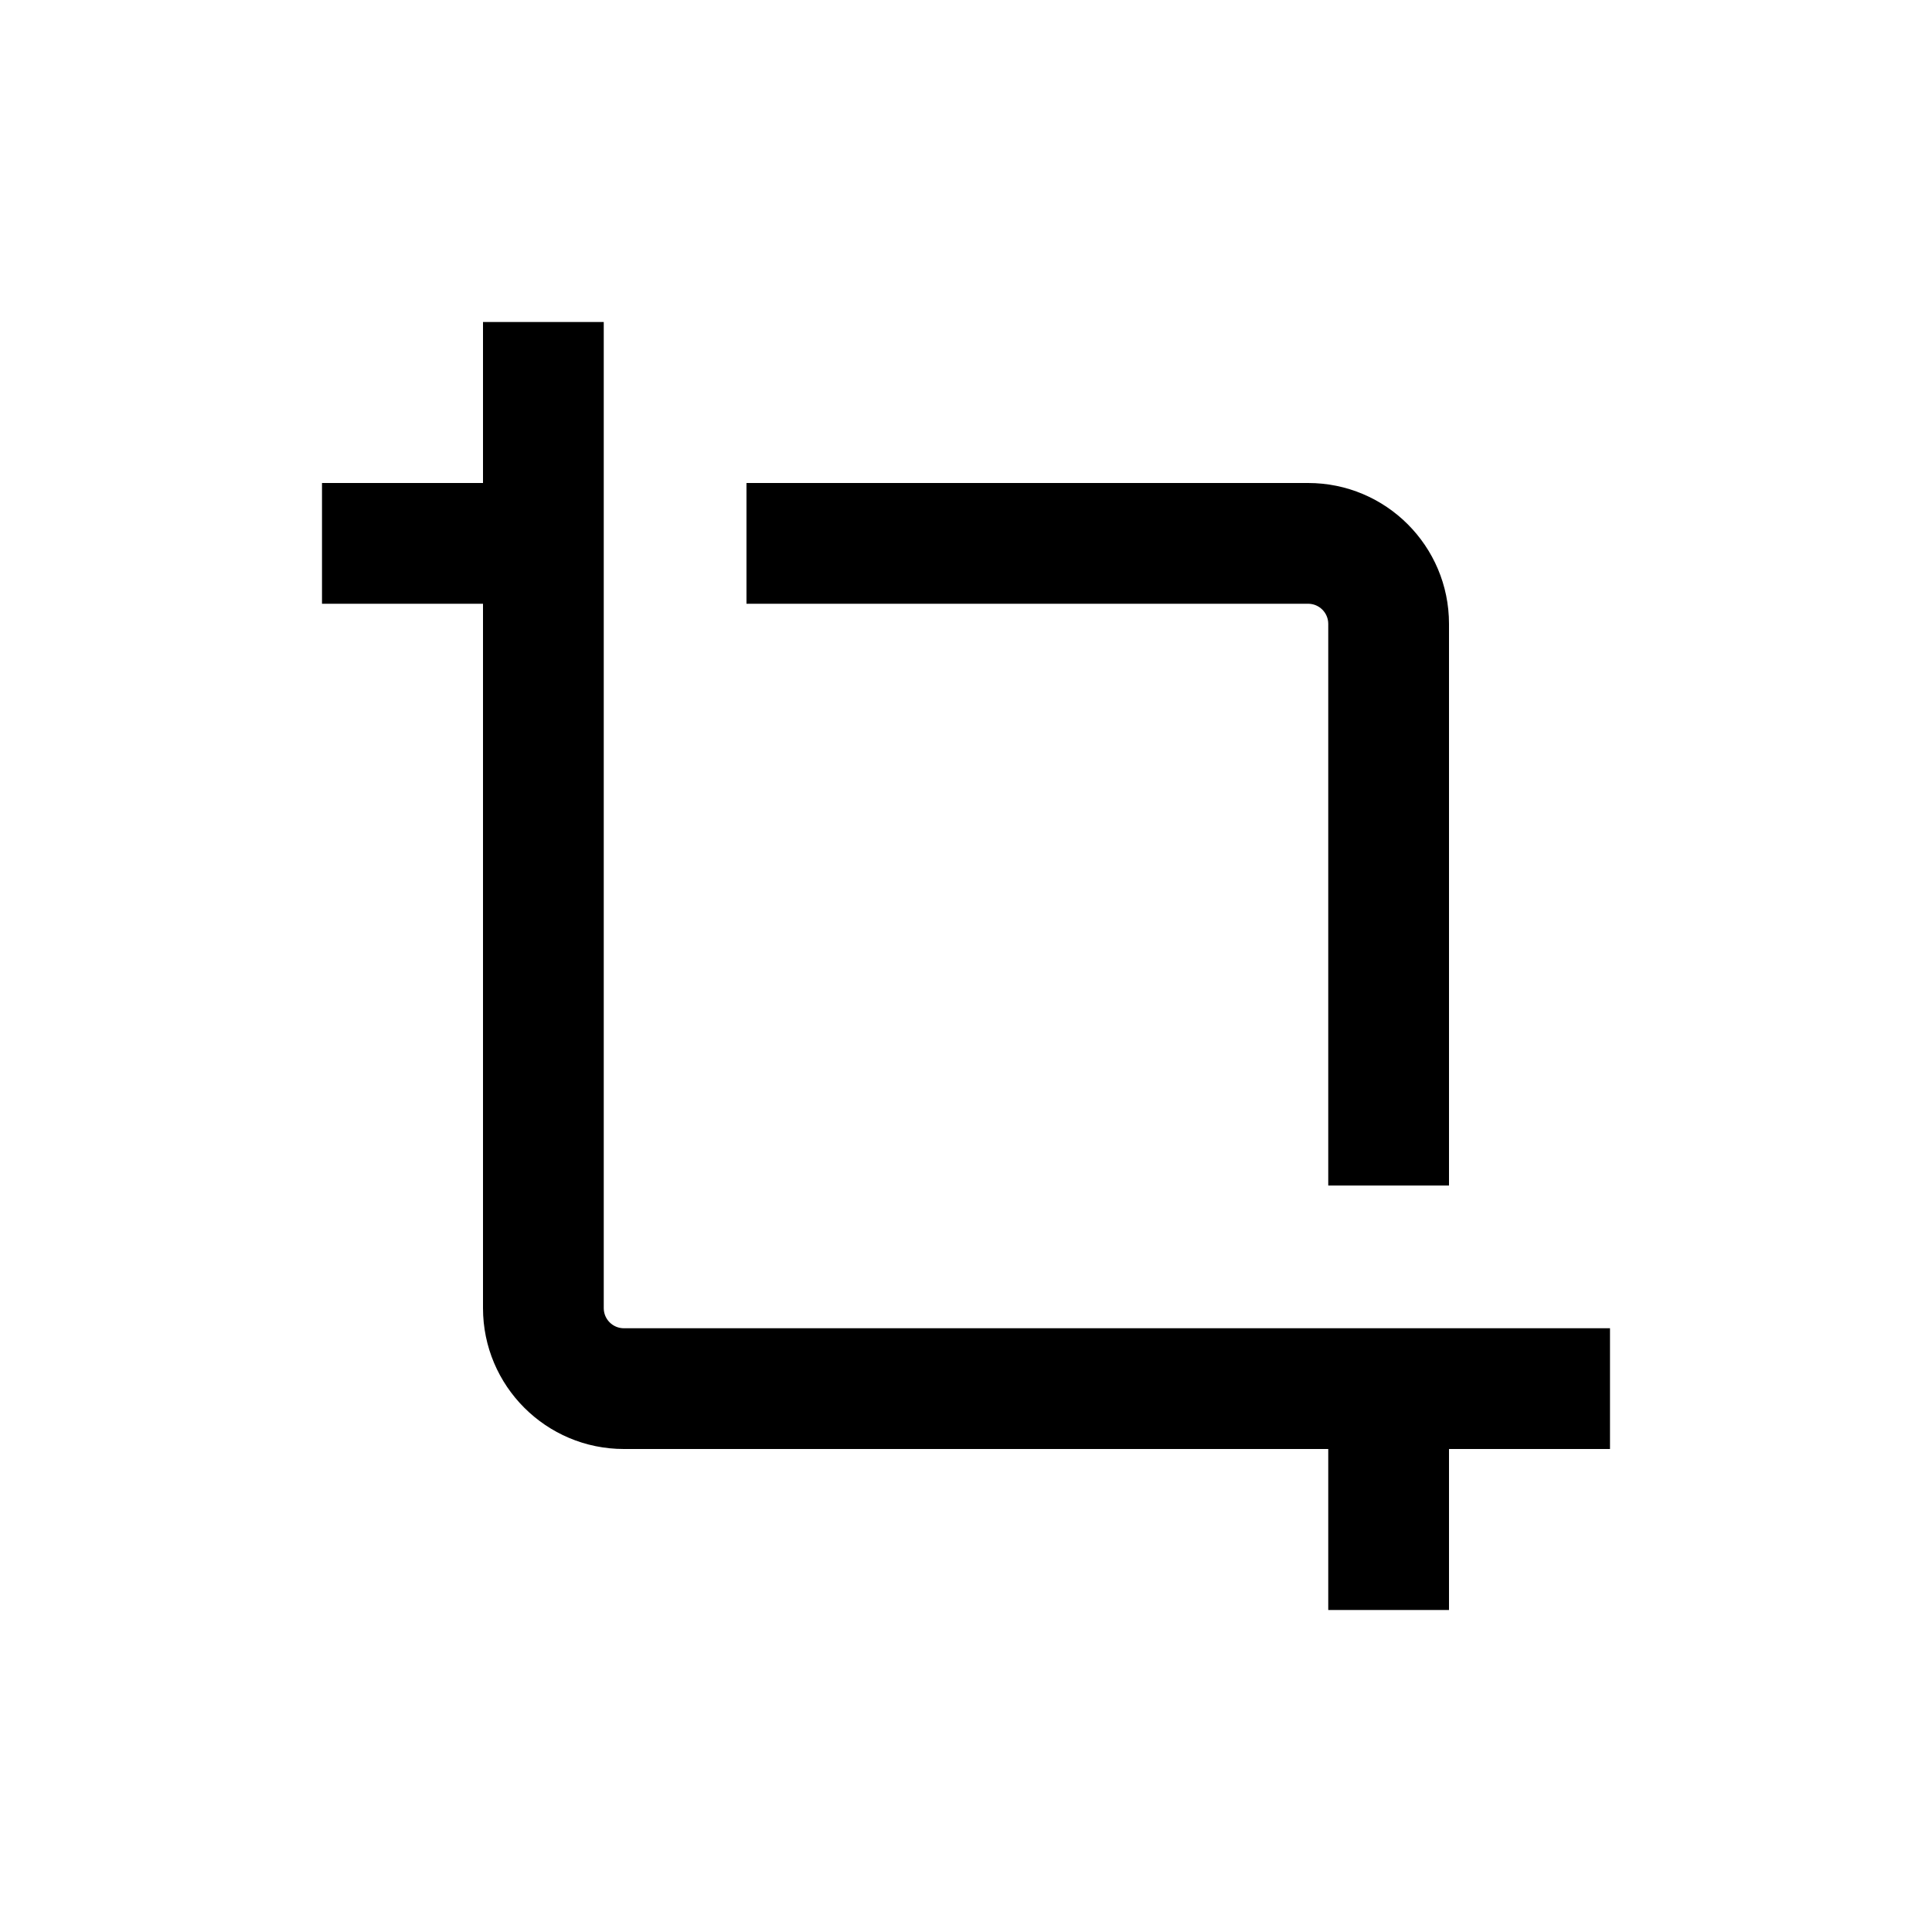
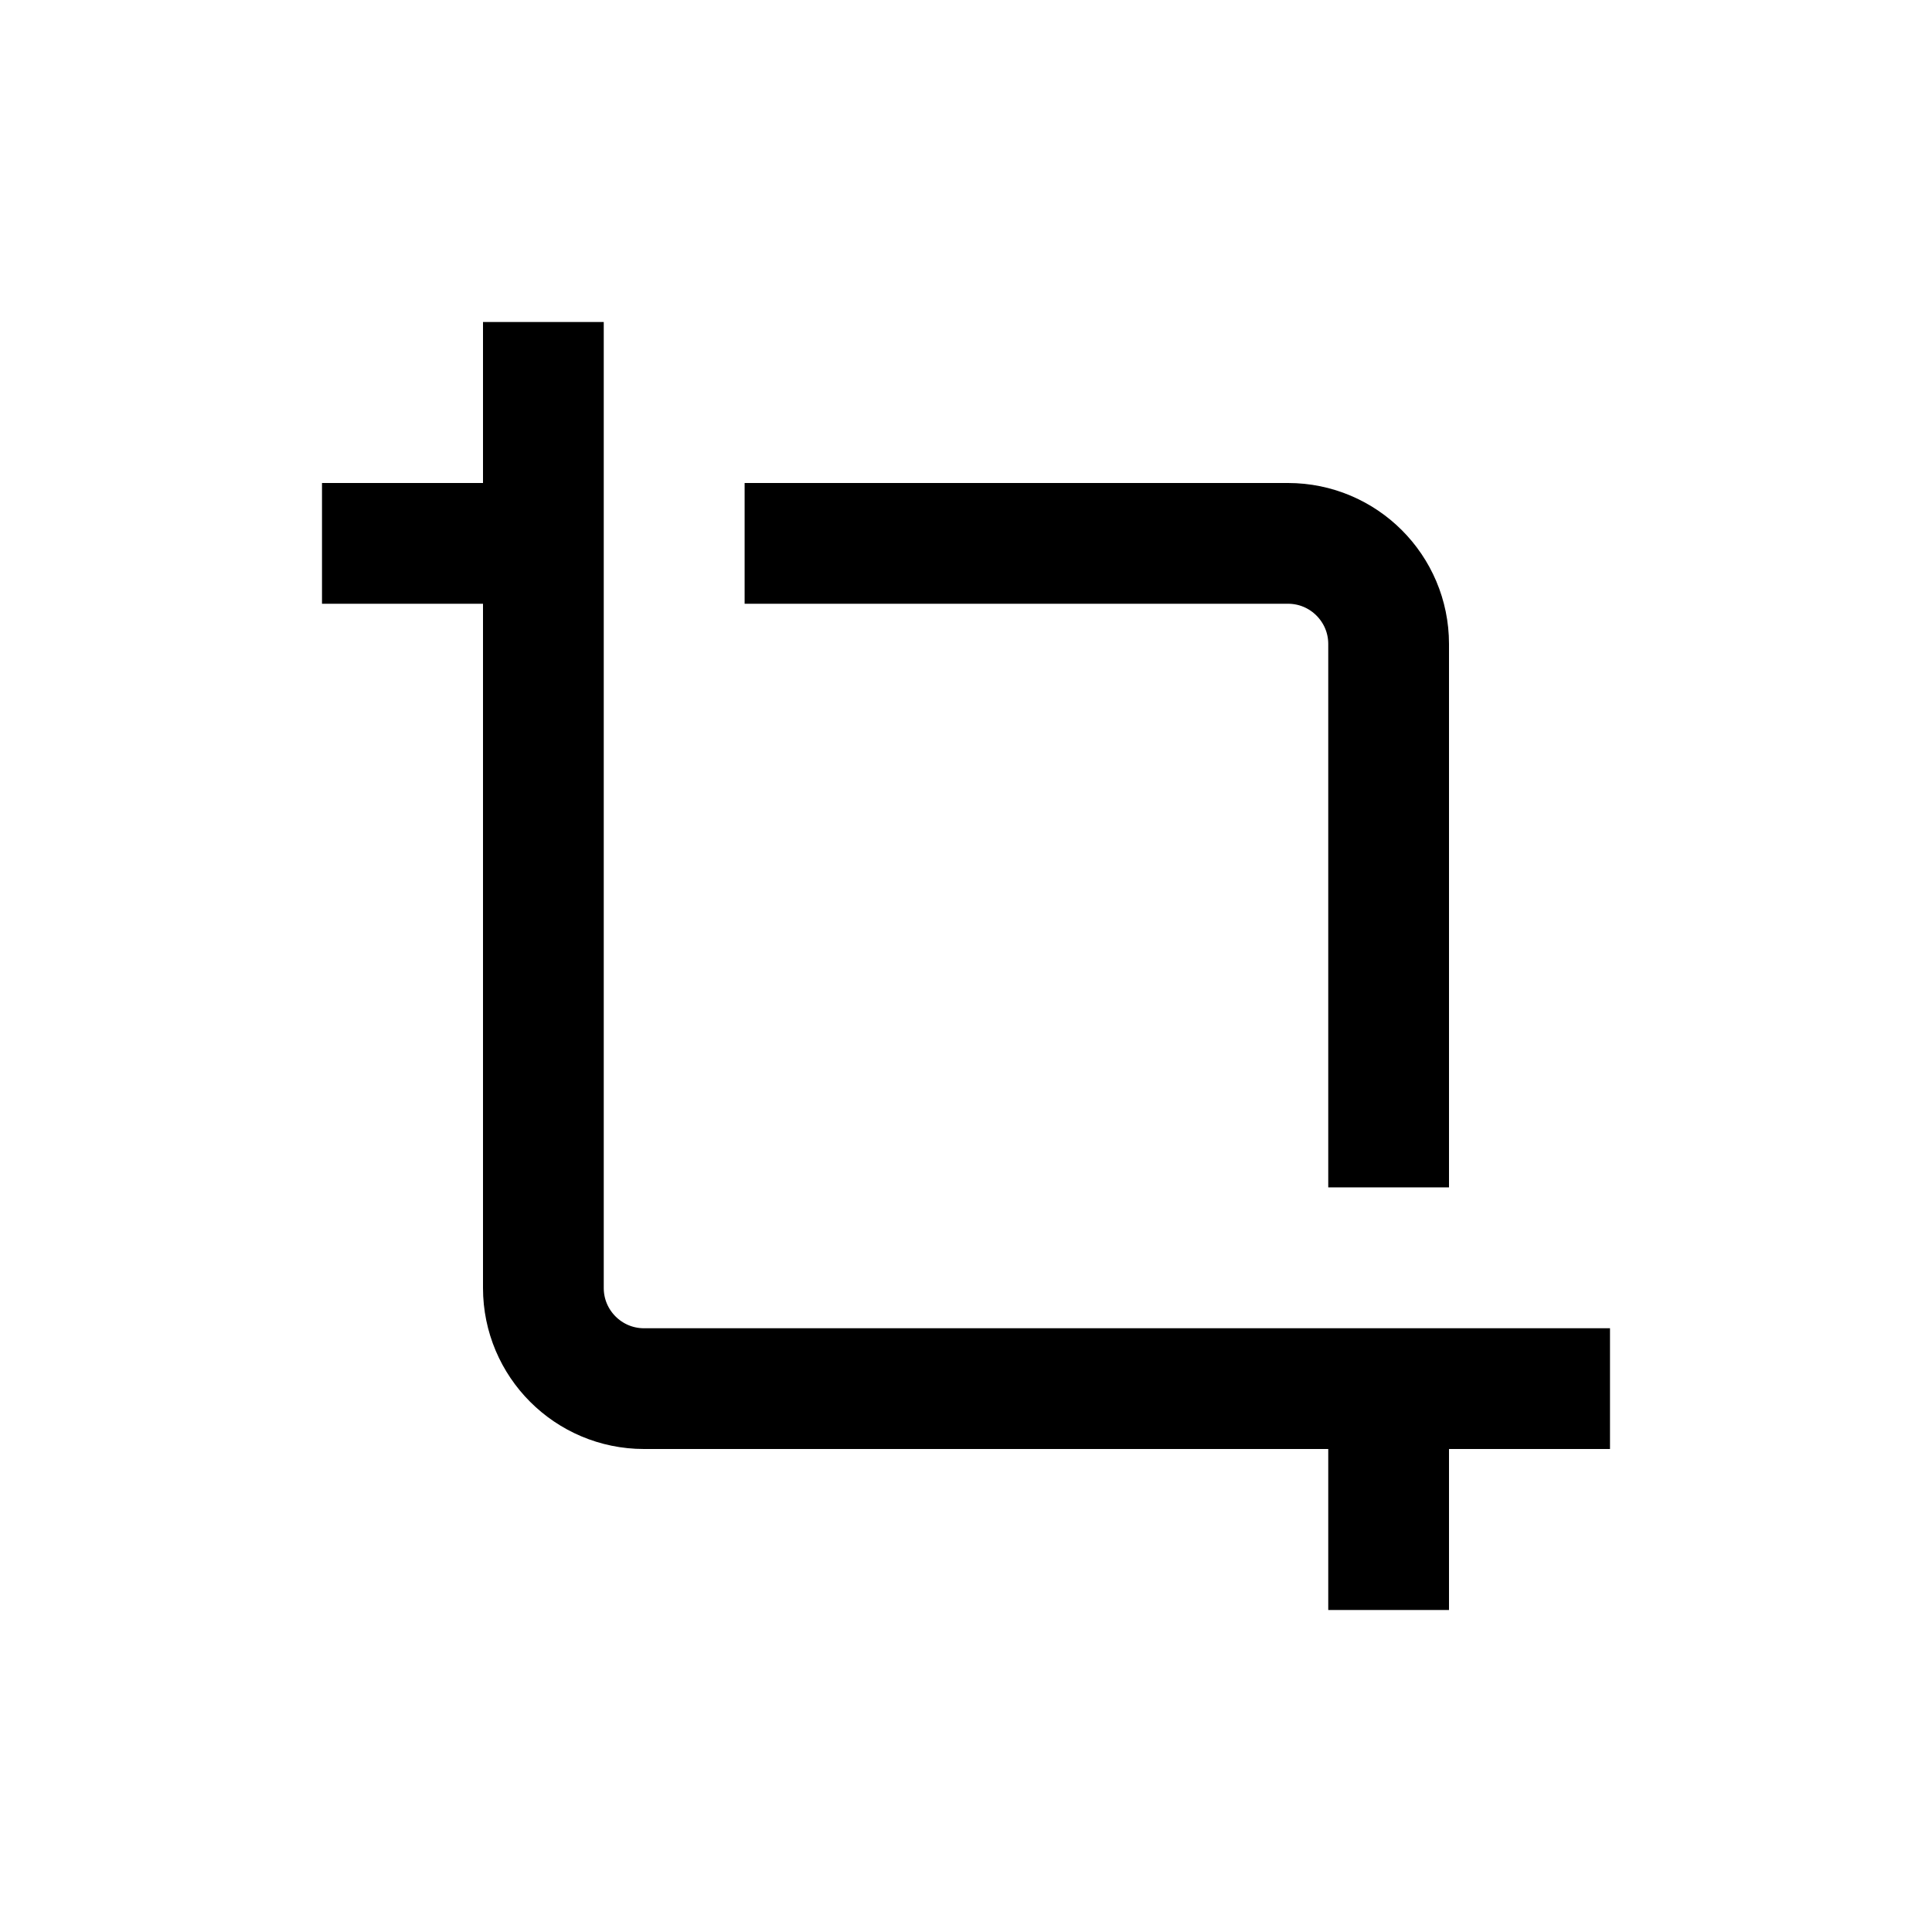
- <svg xmlns="http://www.w3.org/2000/svg" viewBox="0 0 24 24">
-   <path d="M18 20v-2h2v-1.5H7.75a.25.25 0 0 1-.25-.25V4H6v2H4v1.5h2v8.75c0 .966.784 1.75 1.75 1.75h8.75v2H18ZM9.273 7.5h6.977a.25.25 0 0 1 .25.25v6.977H18V7.75A1.75 1.75 0 0 0 16.25 6H9.273v1.5Z" />
+ <svg xmlns="http://www.w3.org/2000/svg" viewBox="0 0 24 24" style="fill: none" stroke="currentColor" stroke-width="1.5">
+   <path d="M6.75 6.75V16C6.75 16.69 7.31 17.25 8 17.25H17.25M6.75 6.75H4M6.75 6.75V4M17.25 17.25V20M17.25 17.25H20M17.25 14.75V8C17.25 7.31 16.69 6.75 16 6.75H9.25" />
</svg>
